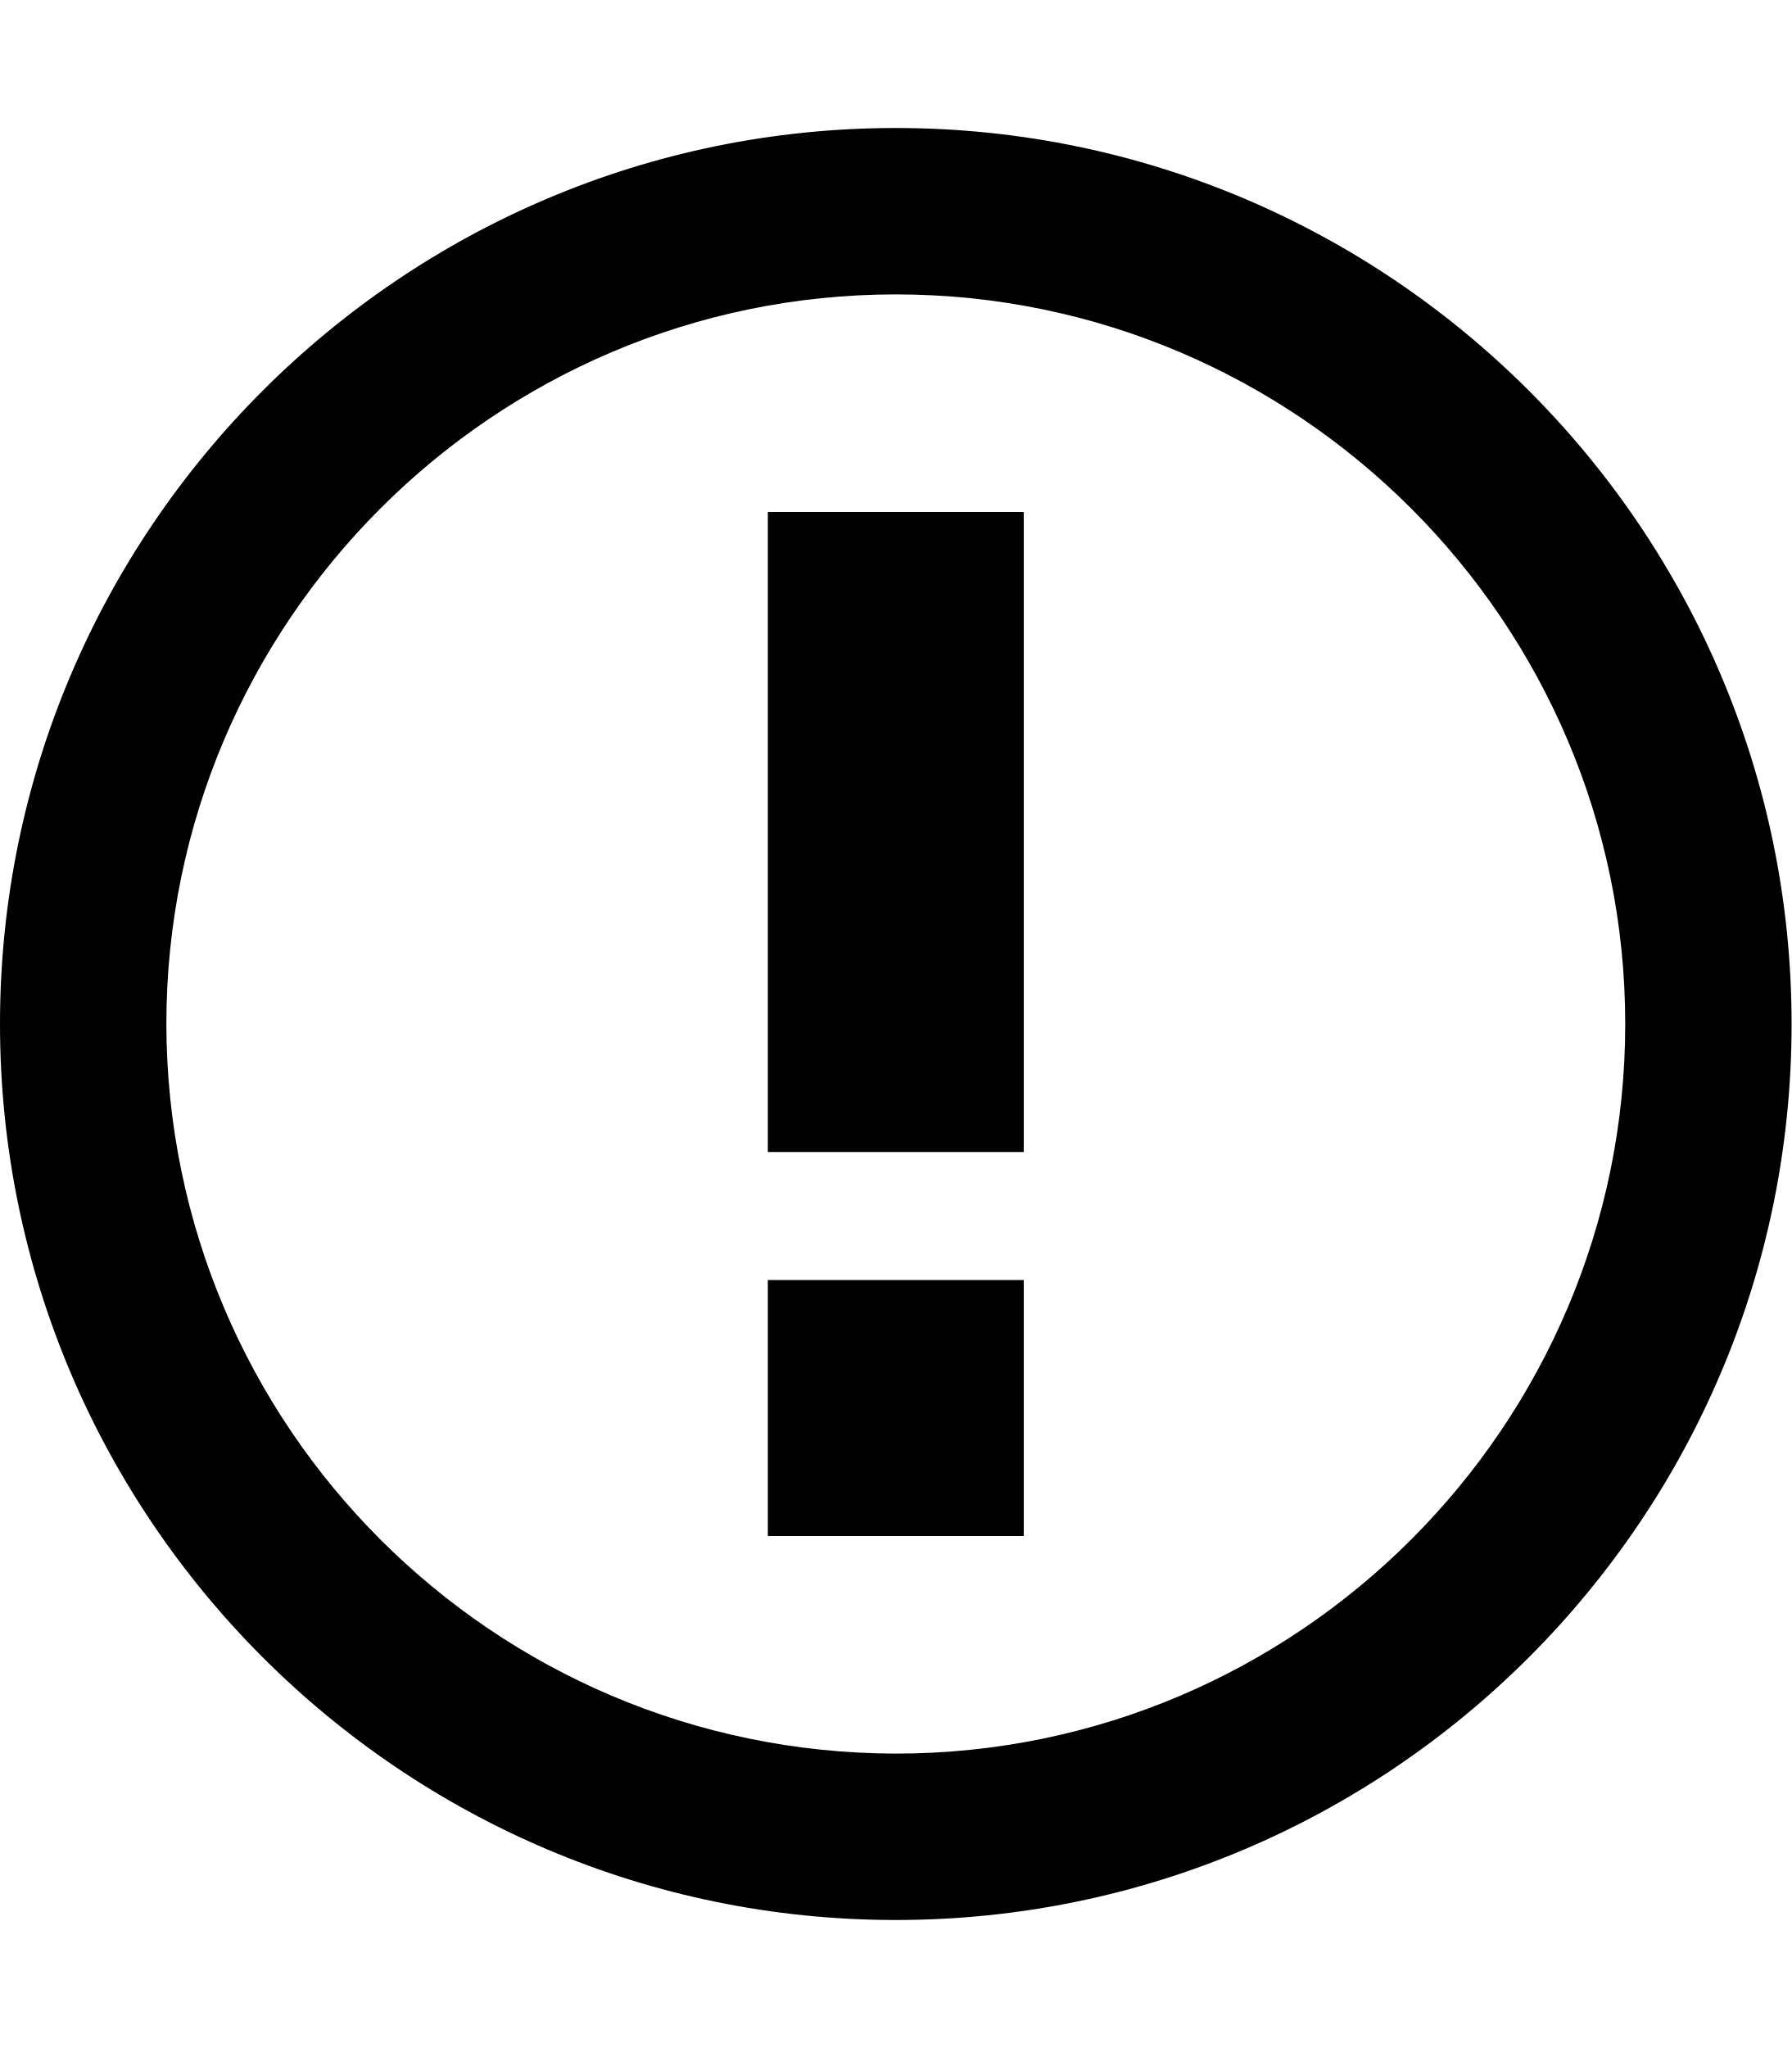
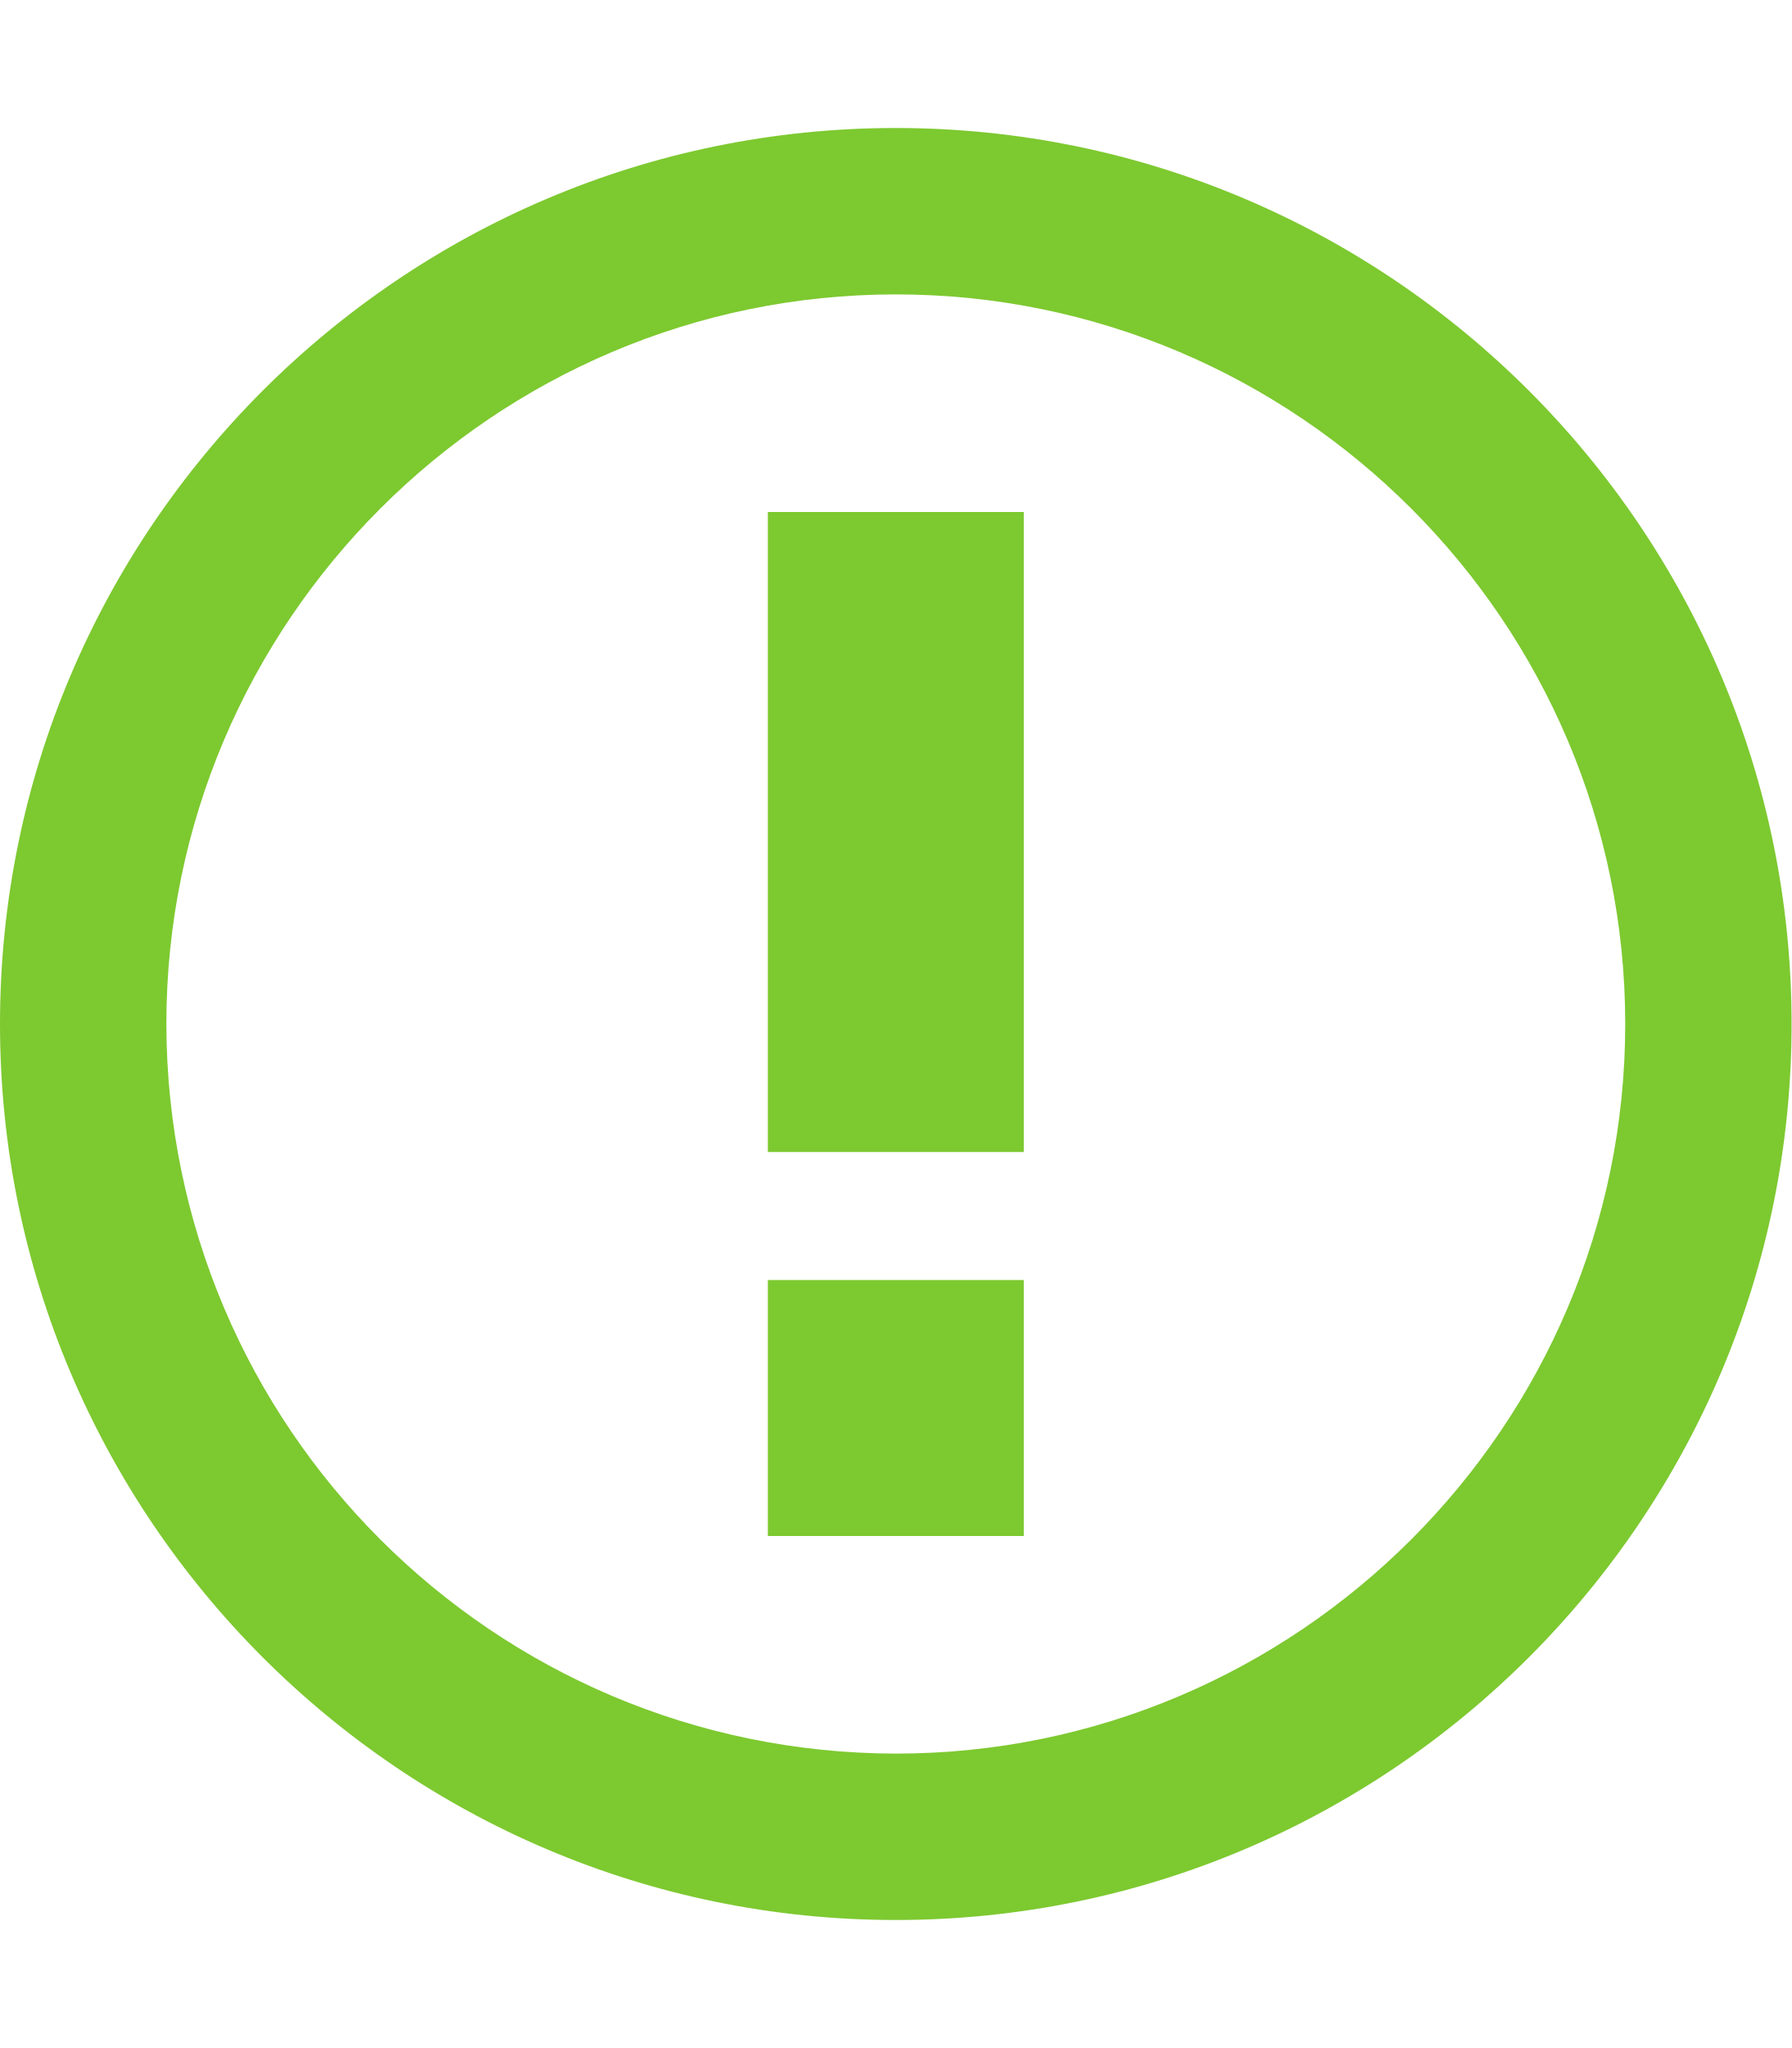
<svg xmlns="http://www.w3.org/2000/svg" width="525" height="600" viewBox="0 0 14 16">
-   <path fill-rule="evenodd" d="M7 2.3c3.14 0 5.7 2.56 5.7 5.7s-2.56 5.7-5.7 5.7A5.71 5.71 0 0 1 1.3 8c0-3.14 2.56-5.7 5.7-5.7zM7 1C3.14 1 0 4.14 0 8s3.14 7 7 7 7-3.14 7-7-3.14-7-7-7zm1 3H6v5h2V4zm0 6H6v2h2v-2z" />
+   <path fill="#7dc930" fill-rule="evenodd" d="M7 2.3c3.14 0 5.7 2.56 5.7 5.7s-2.56 5.7-5.7 5.7A5.71 5.71 0 0 1 1.3 8c0-3.14 2.56-5.7 5.7-5.7zM7 1C3.14 1 0 4.14 0 8s3.14 7 7 7 7-3.14 7-7-3.14-7-7-7zm1 3H6v5h2V4zm0 6H6v2h2v-2z" />
</svg>
